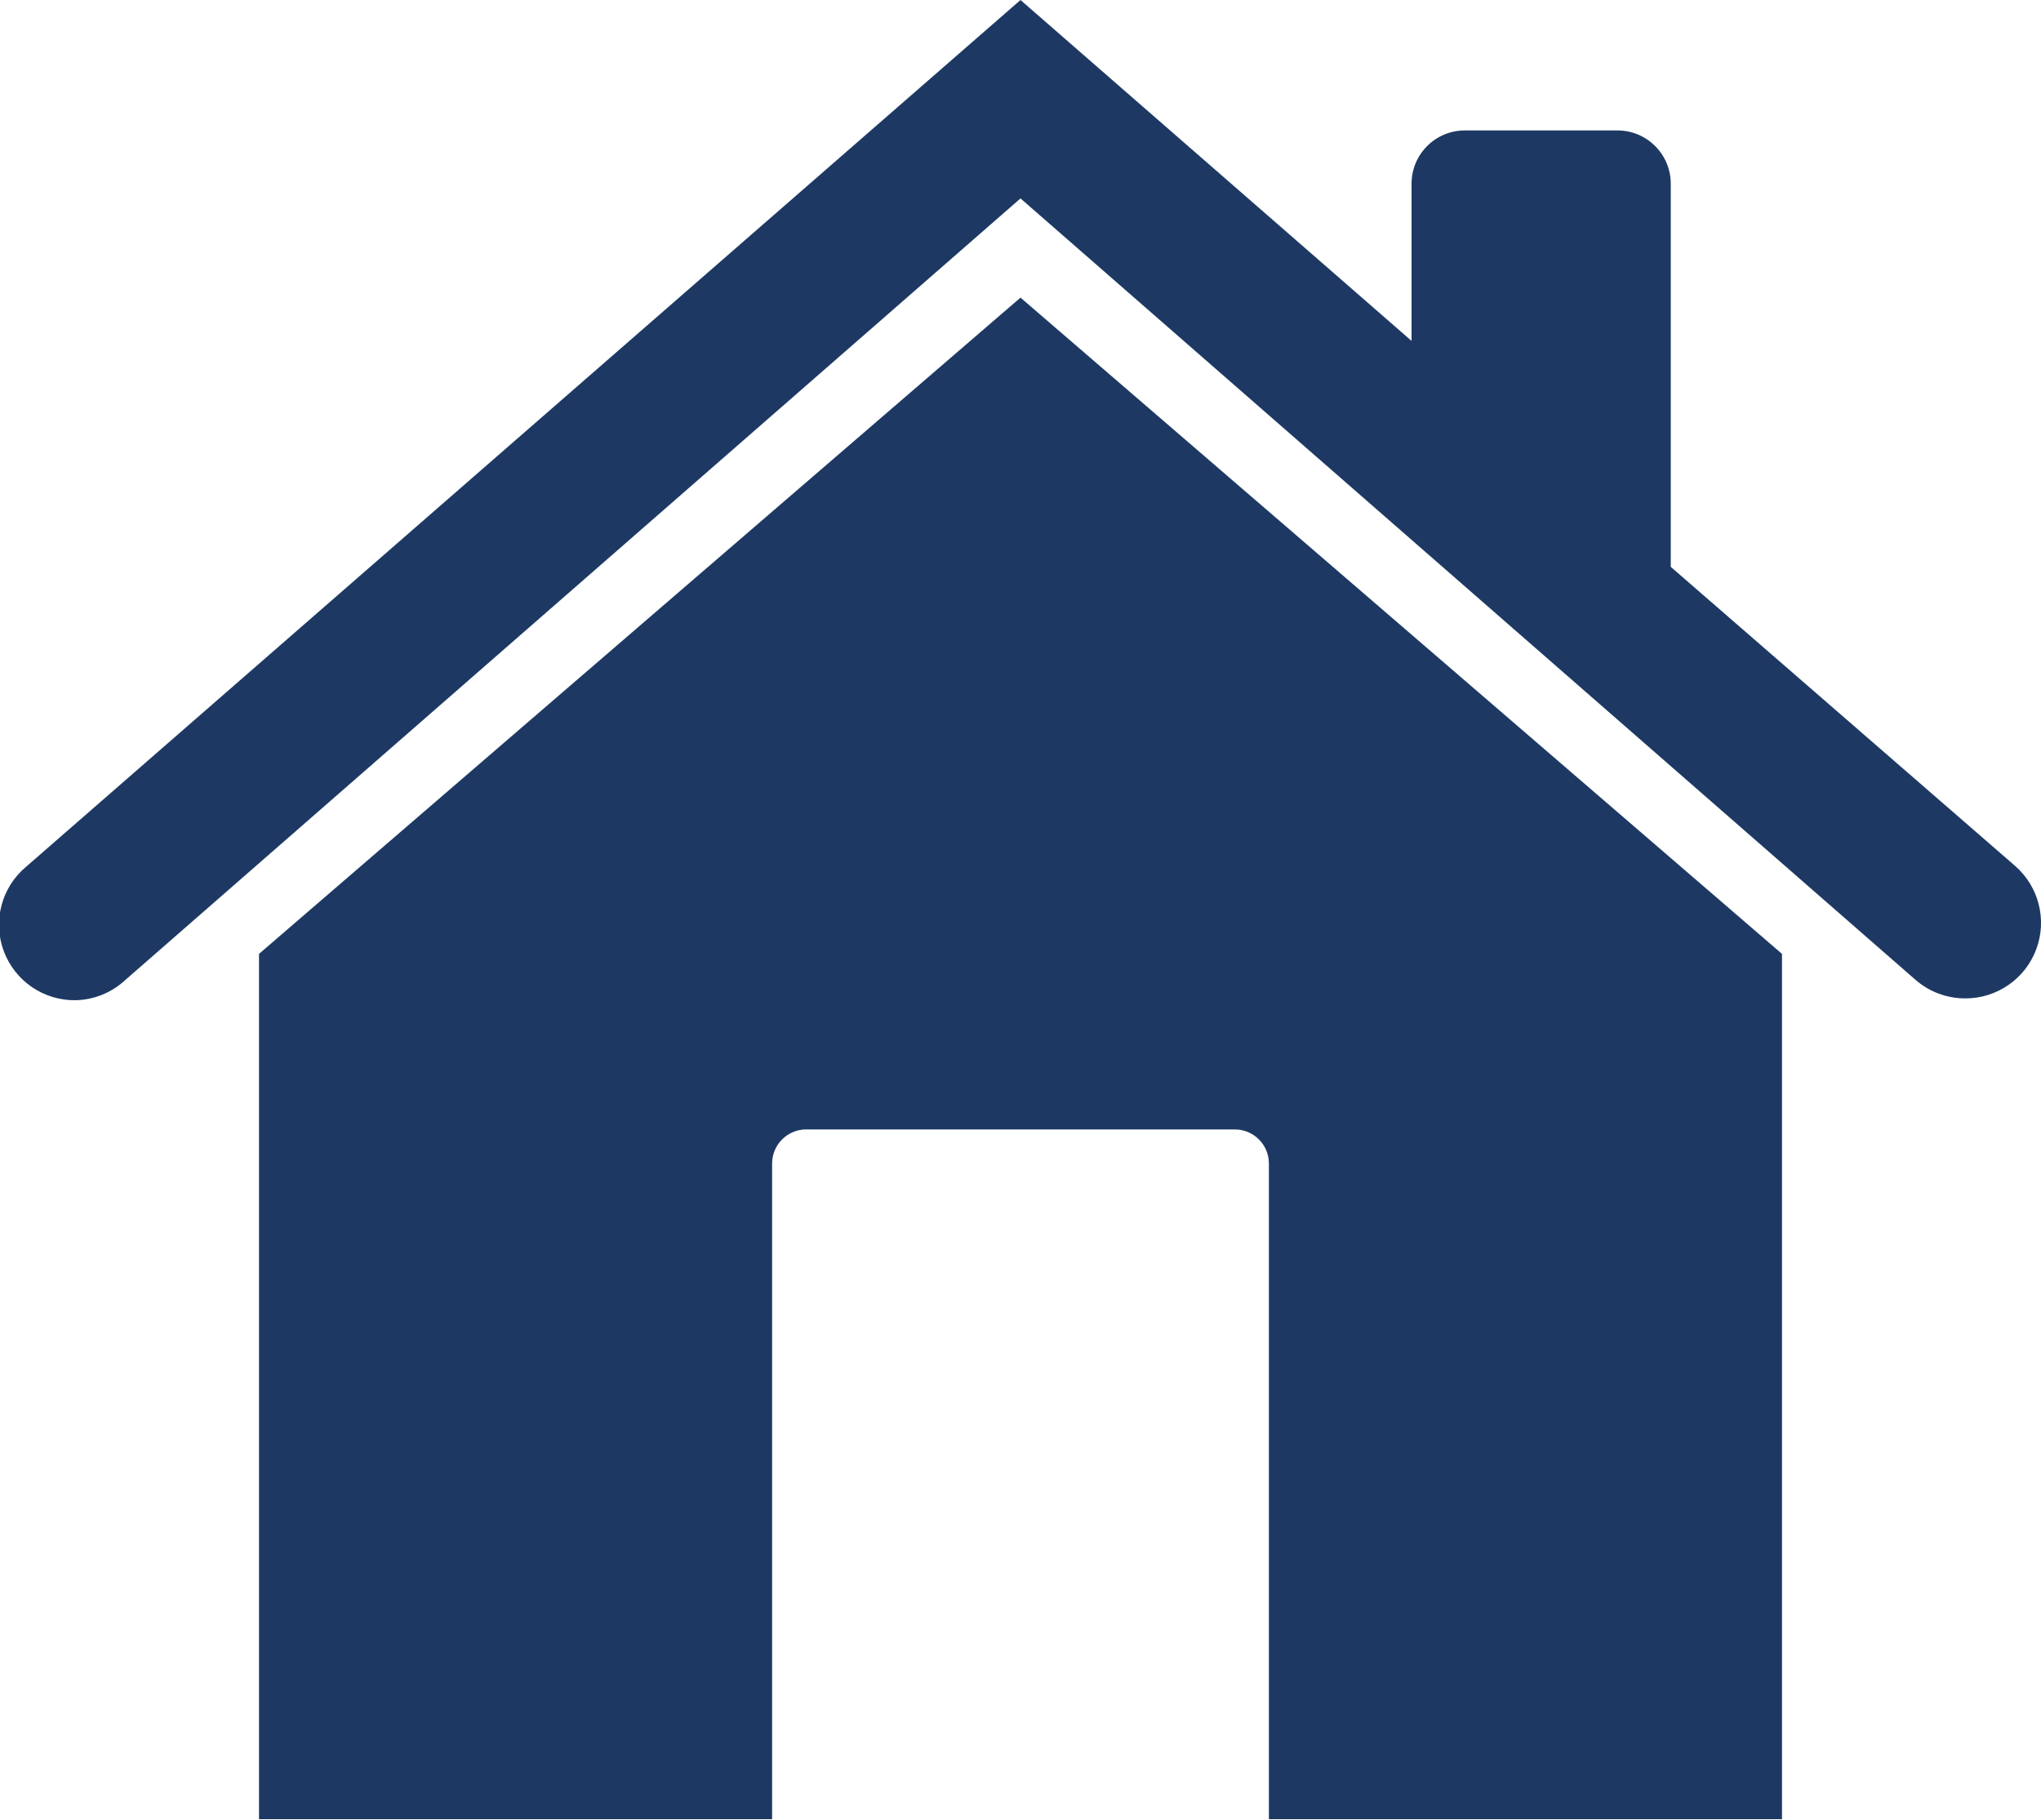
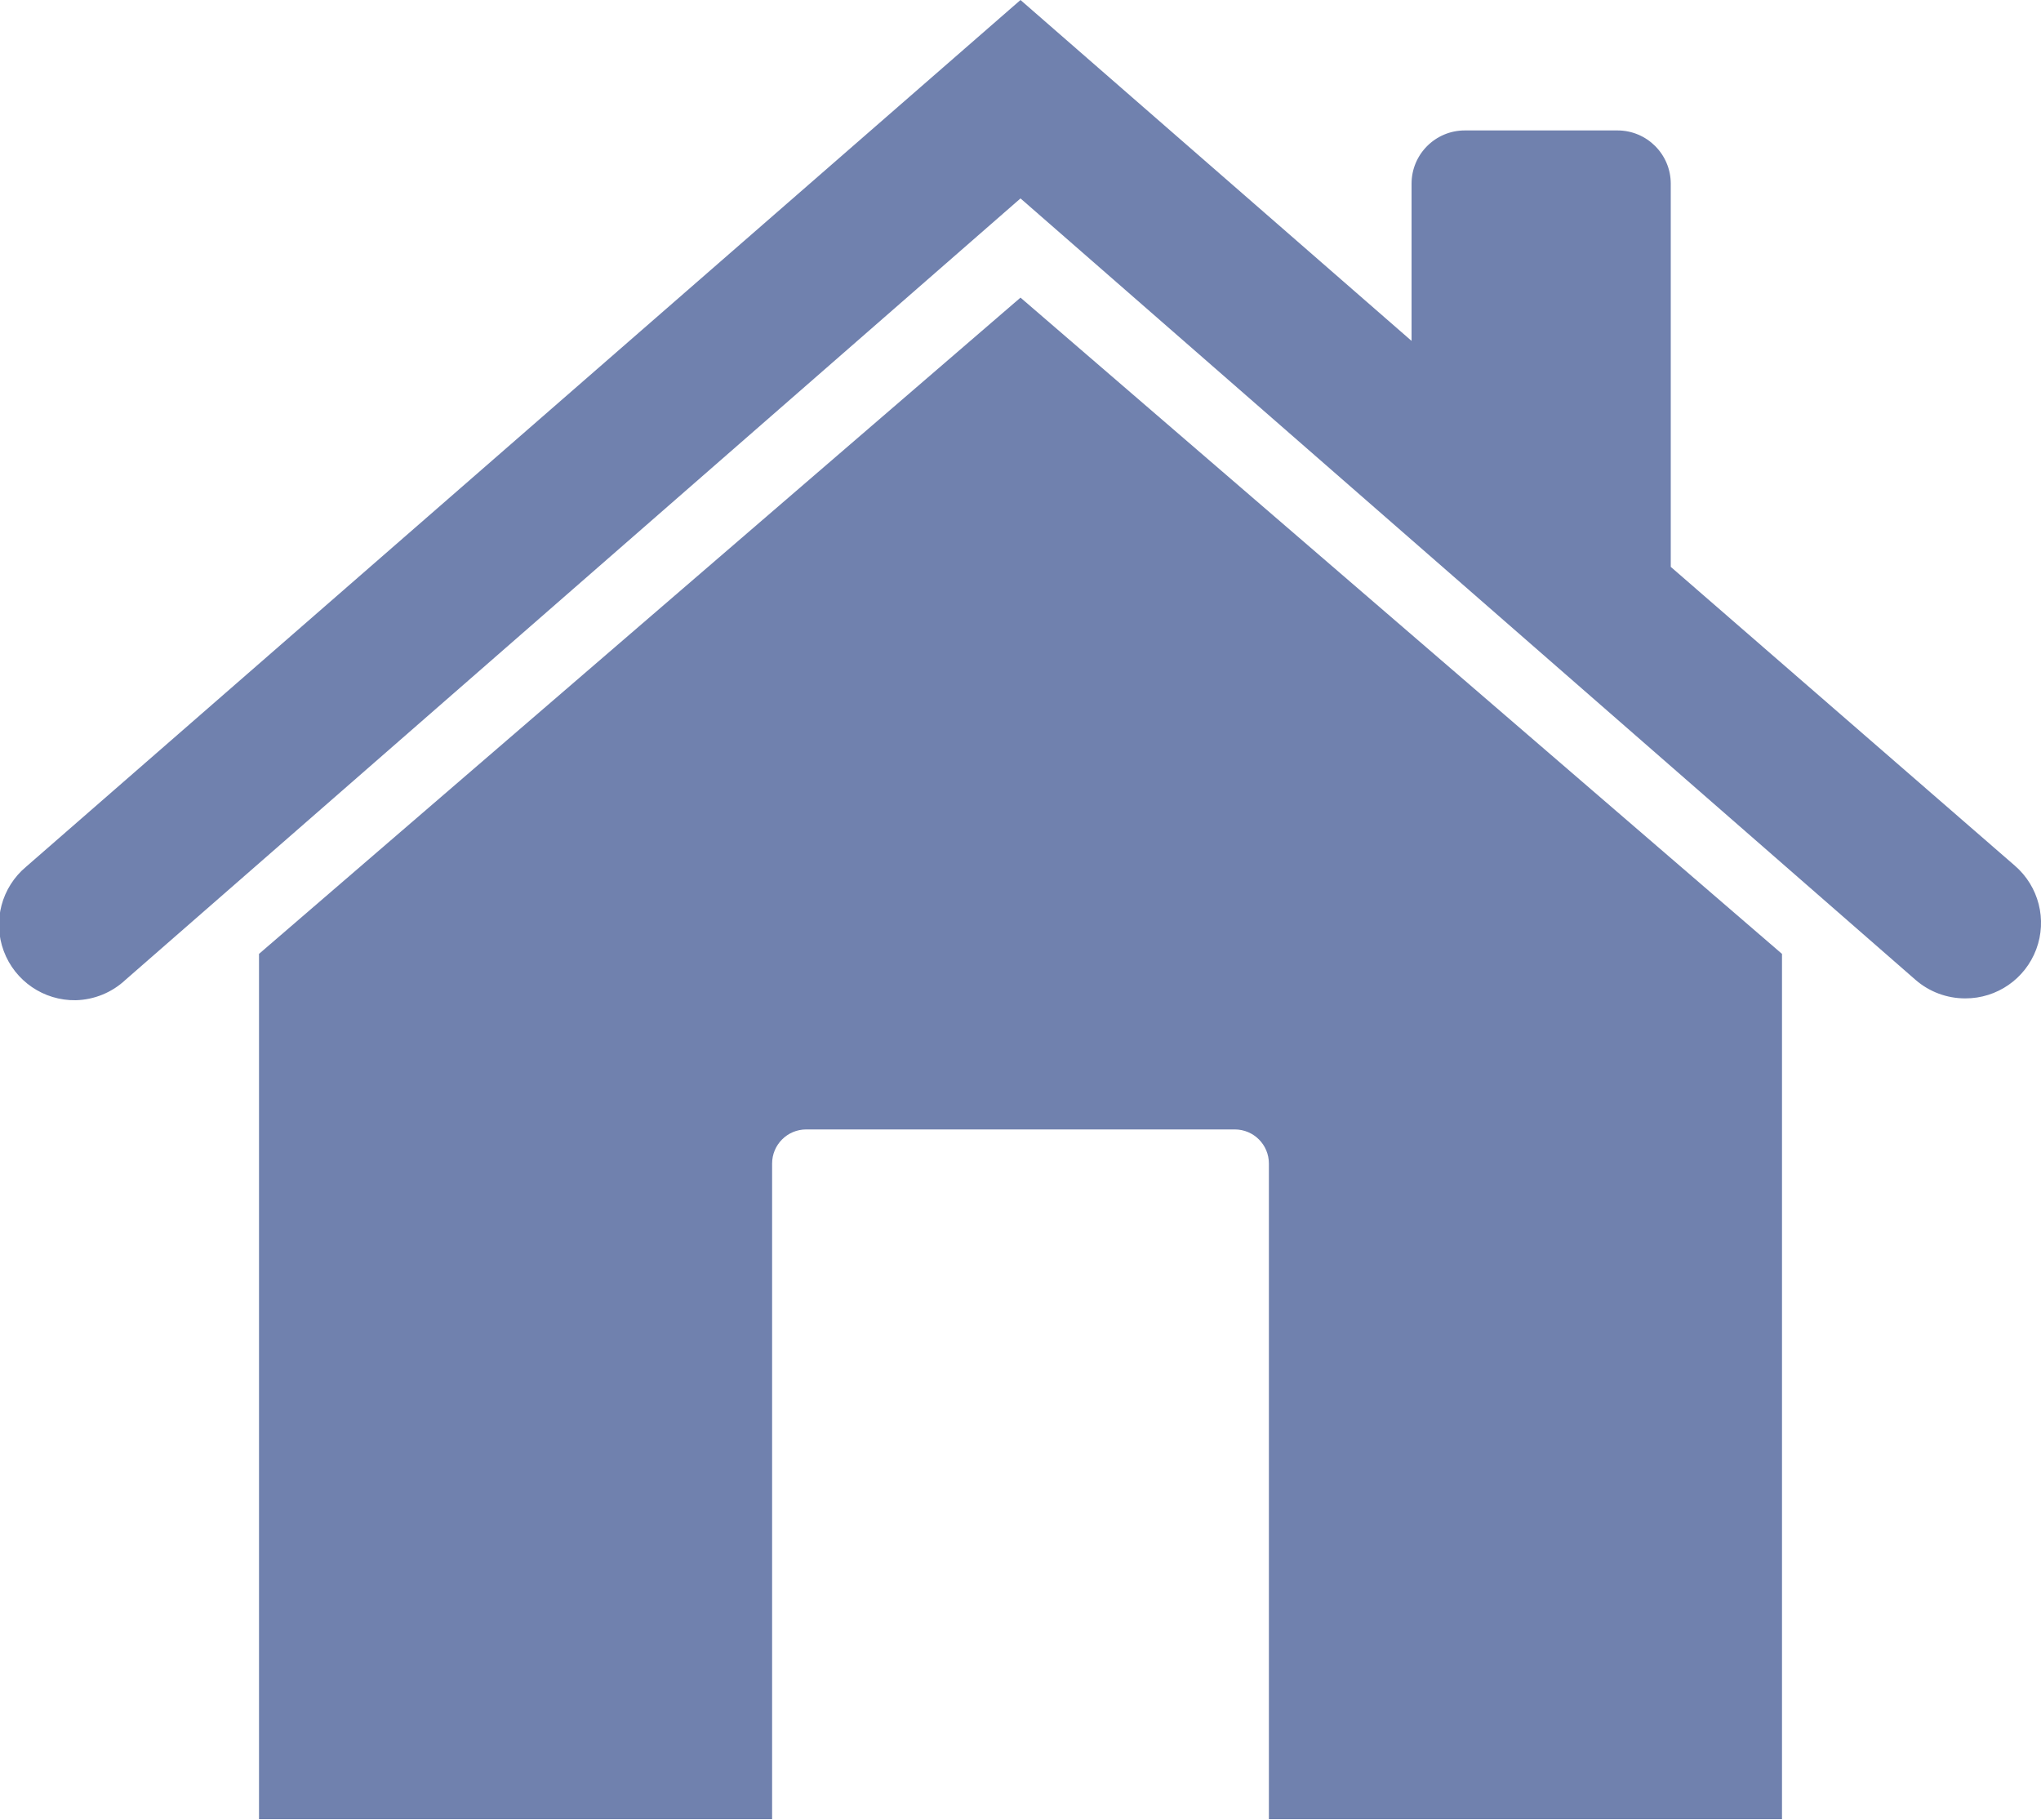
<svg xmlns="http://www.w3.org/2000/svg" viewBox="0 0 100 89.12">
  <defs>
    <style>
      svg {
-         fill: #1d3963;
+         fill: #7081ae;
      }
    </style>
  </defs>
  <g id="Layer_2" data-name="Layer 2">
    <g id="Layer_1-2" data-name="Layer 1">
      <path d="M81.86,27.77V9a2.61,2.61,0,0,0-2.61-2.61H71.77A2.61,2.61,0,0,0,69.16,9V16.7L50,0,1.28,42.46A3.7,3.7,0,0,0,3.71,49h0A3.7,3.7,0,0,0,6.15,48L50,9.72,93.85,48a3.7,3.7,0,0,0,2.44.91h0a3.7,3.7,0,0,0,2.43-6.5Z" />
      <path d="M50,14.58,12.69,46.73V89.12H37.83V57a1.67,1.67,0,0,1,1.67-1.67h21A1.67,1.67,0,0,1,62.17,57V89.12H87.31V46.73Z" />
    </g>
  </g>
</svg>
